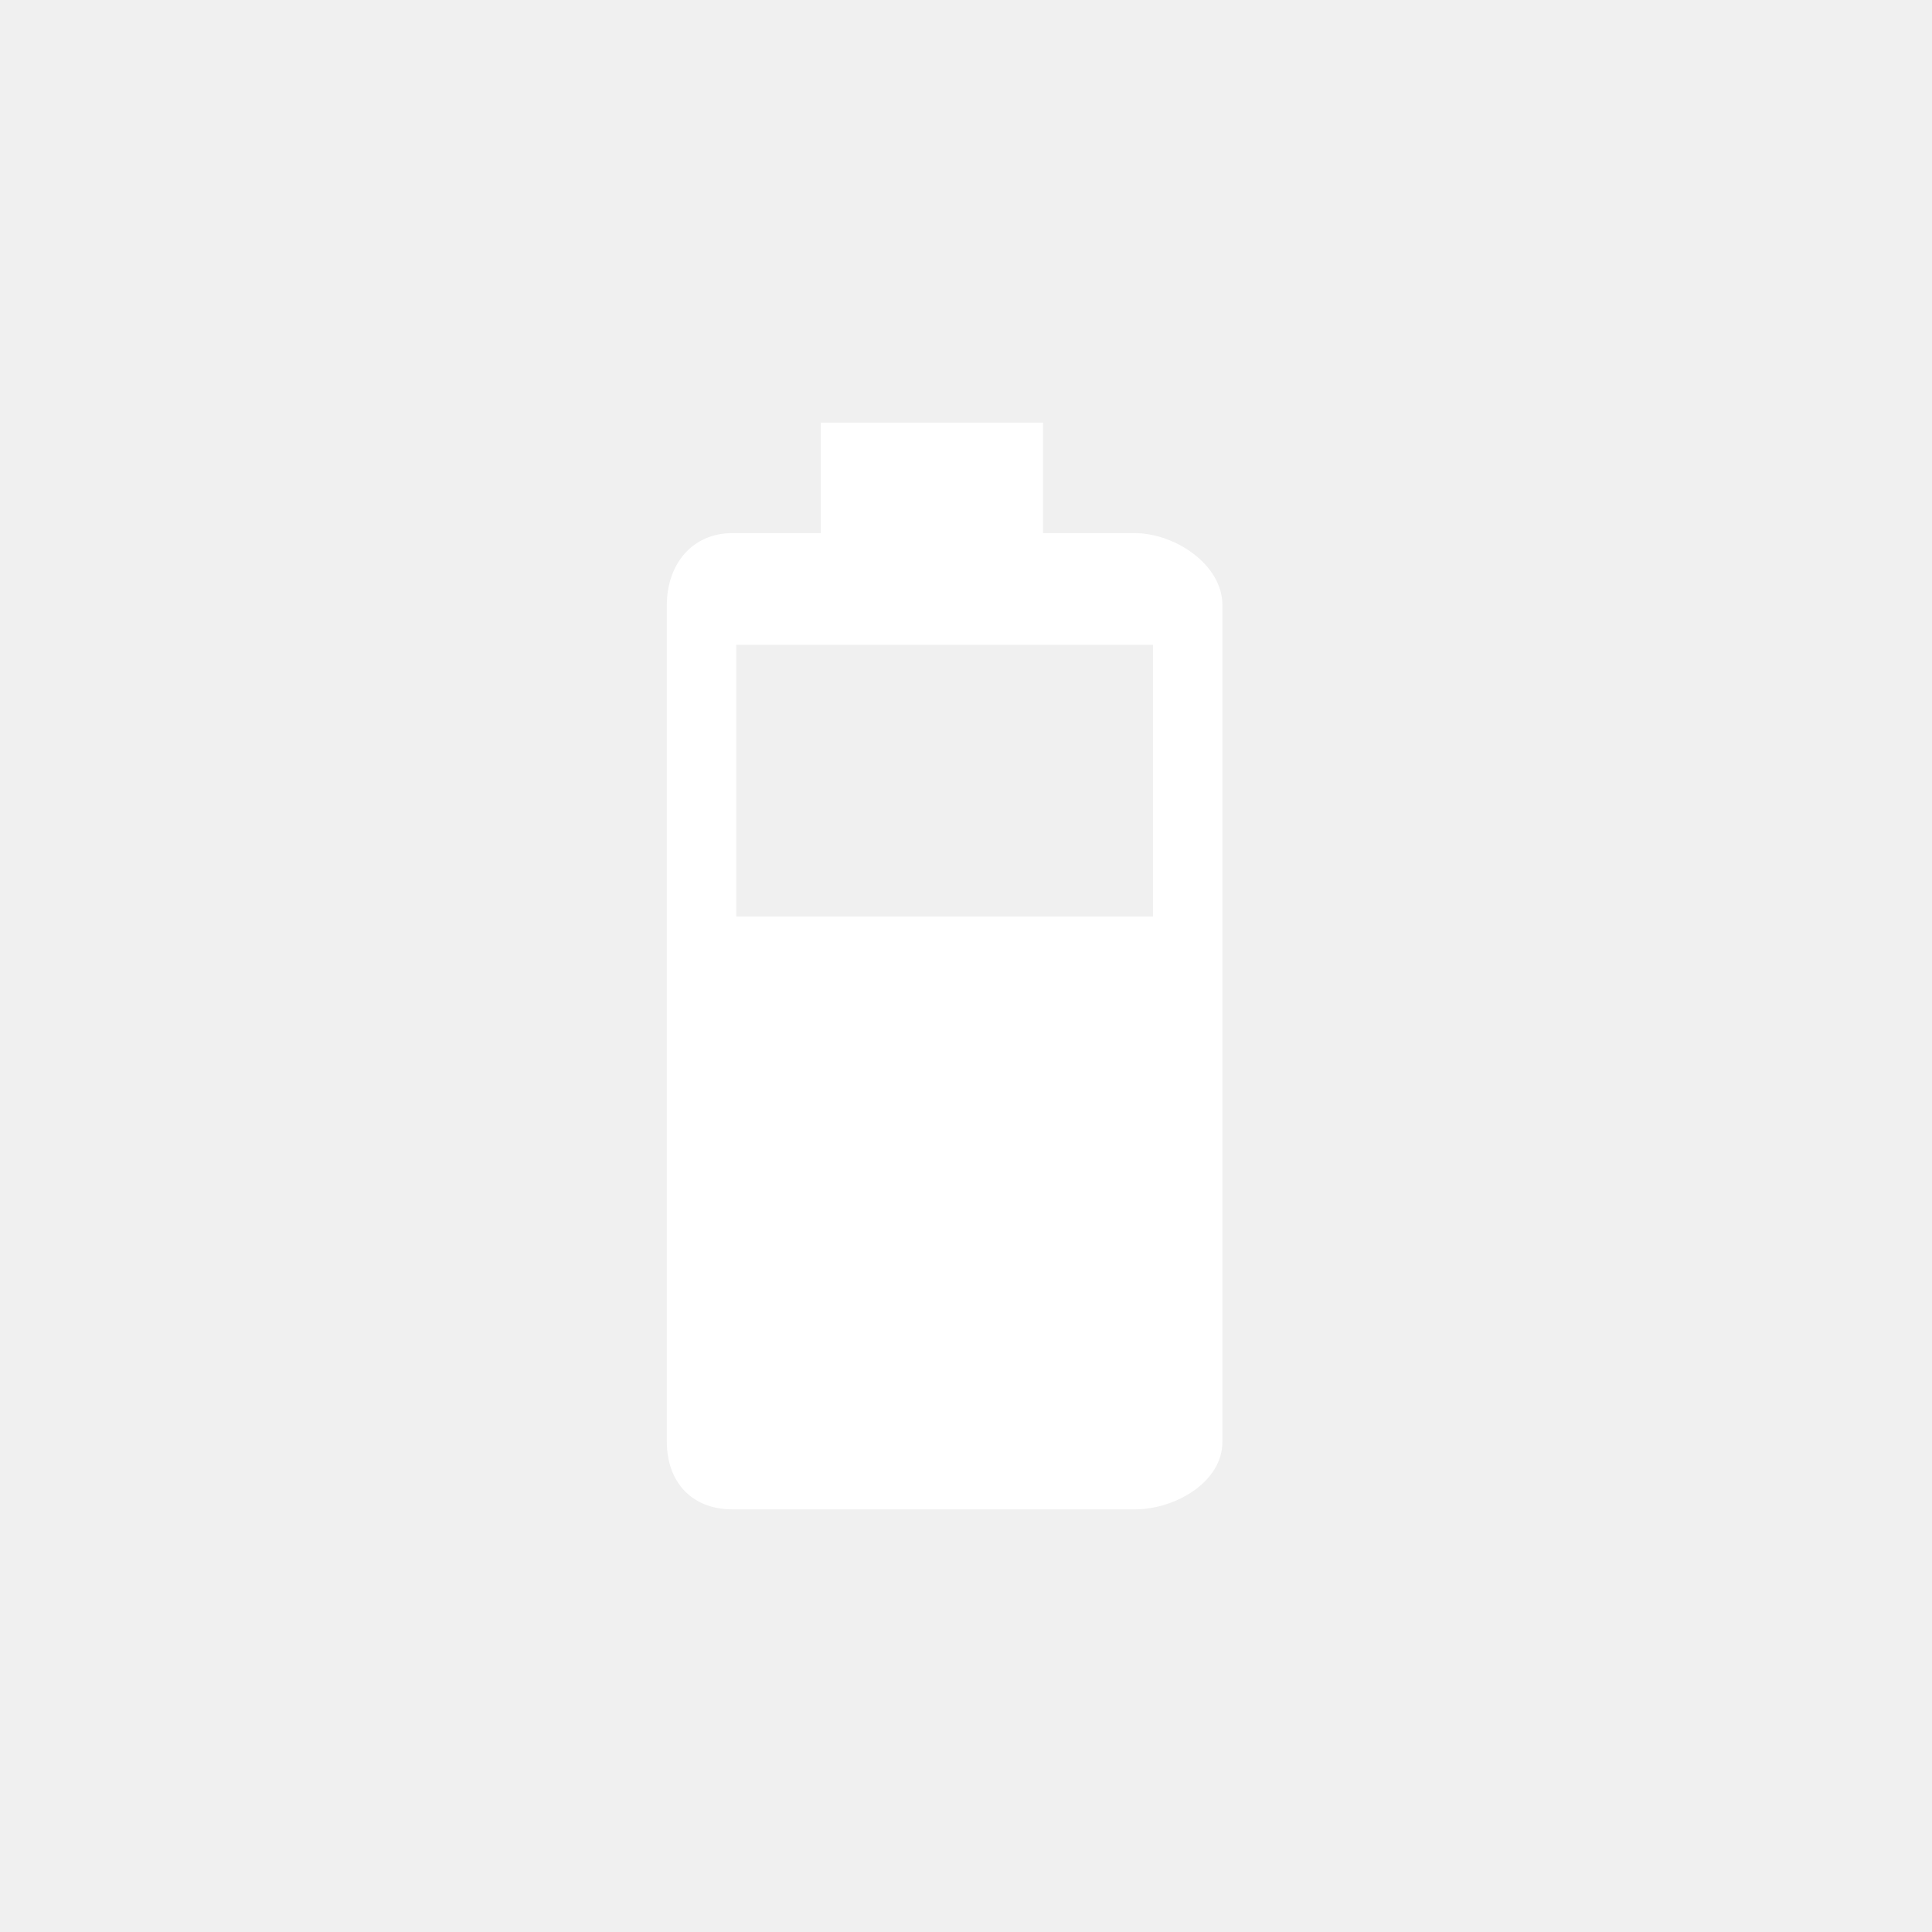
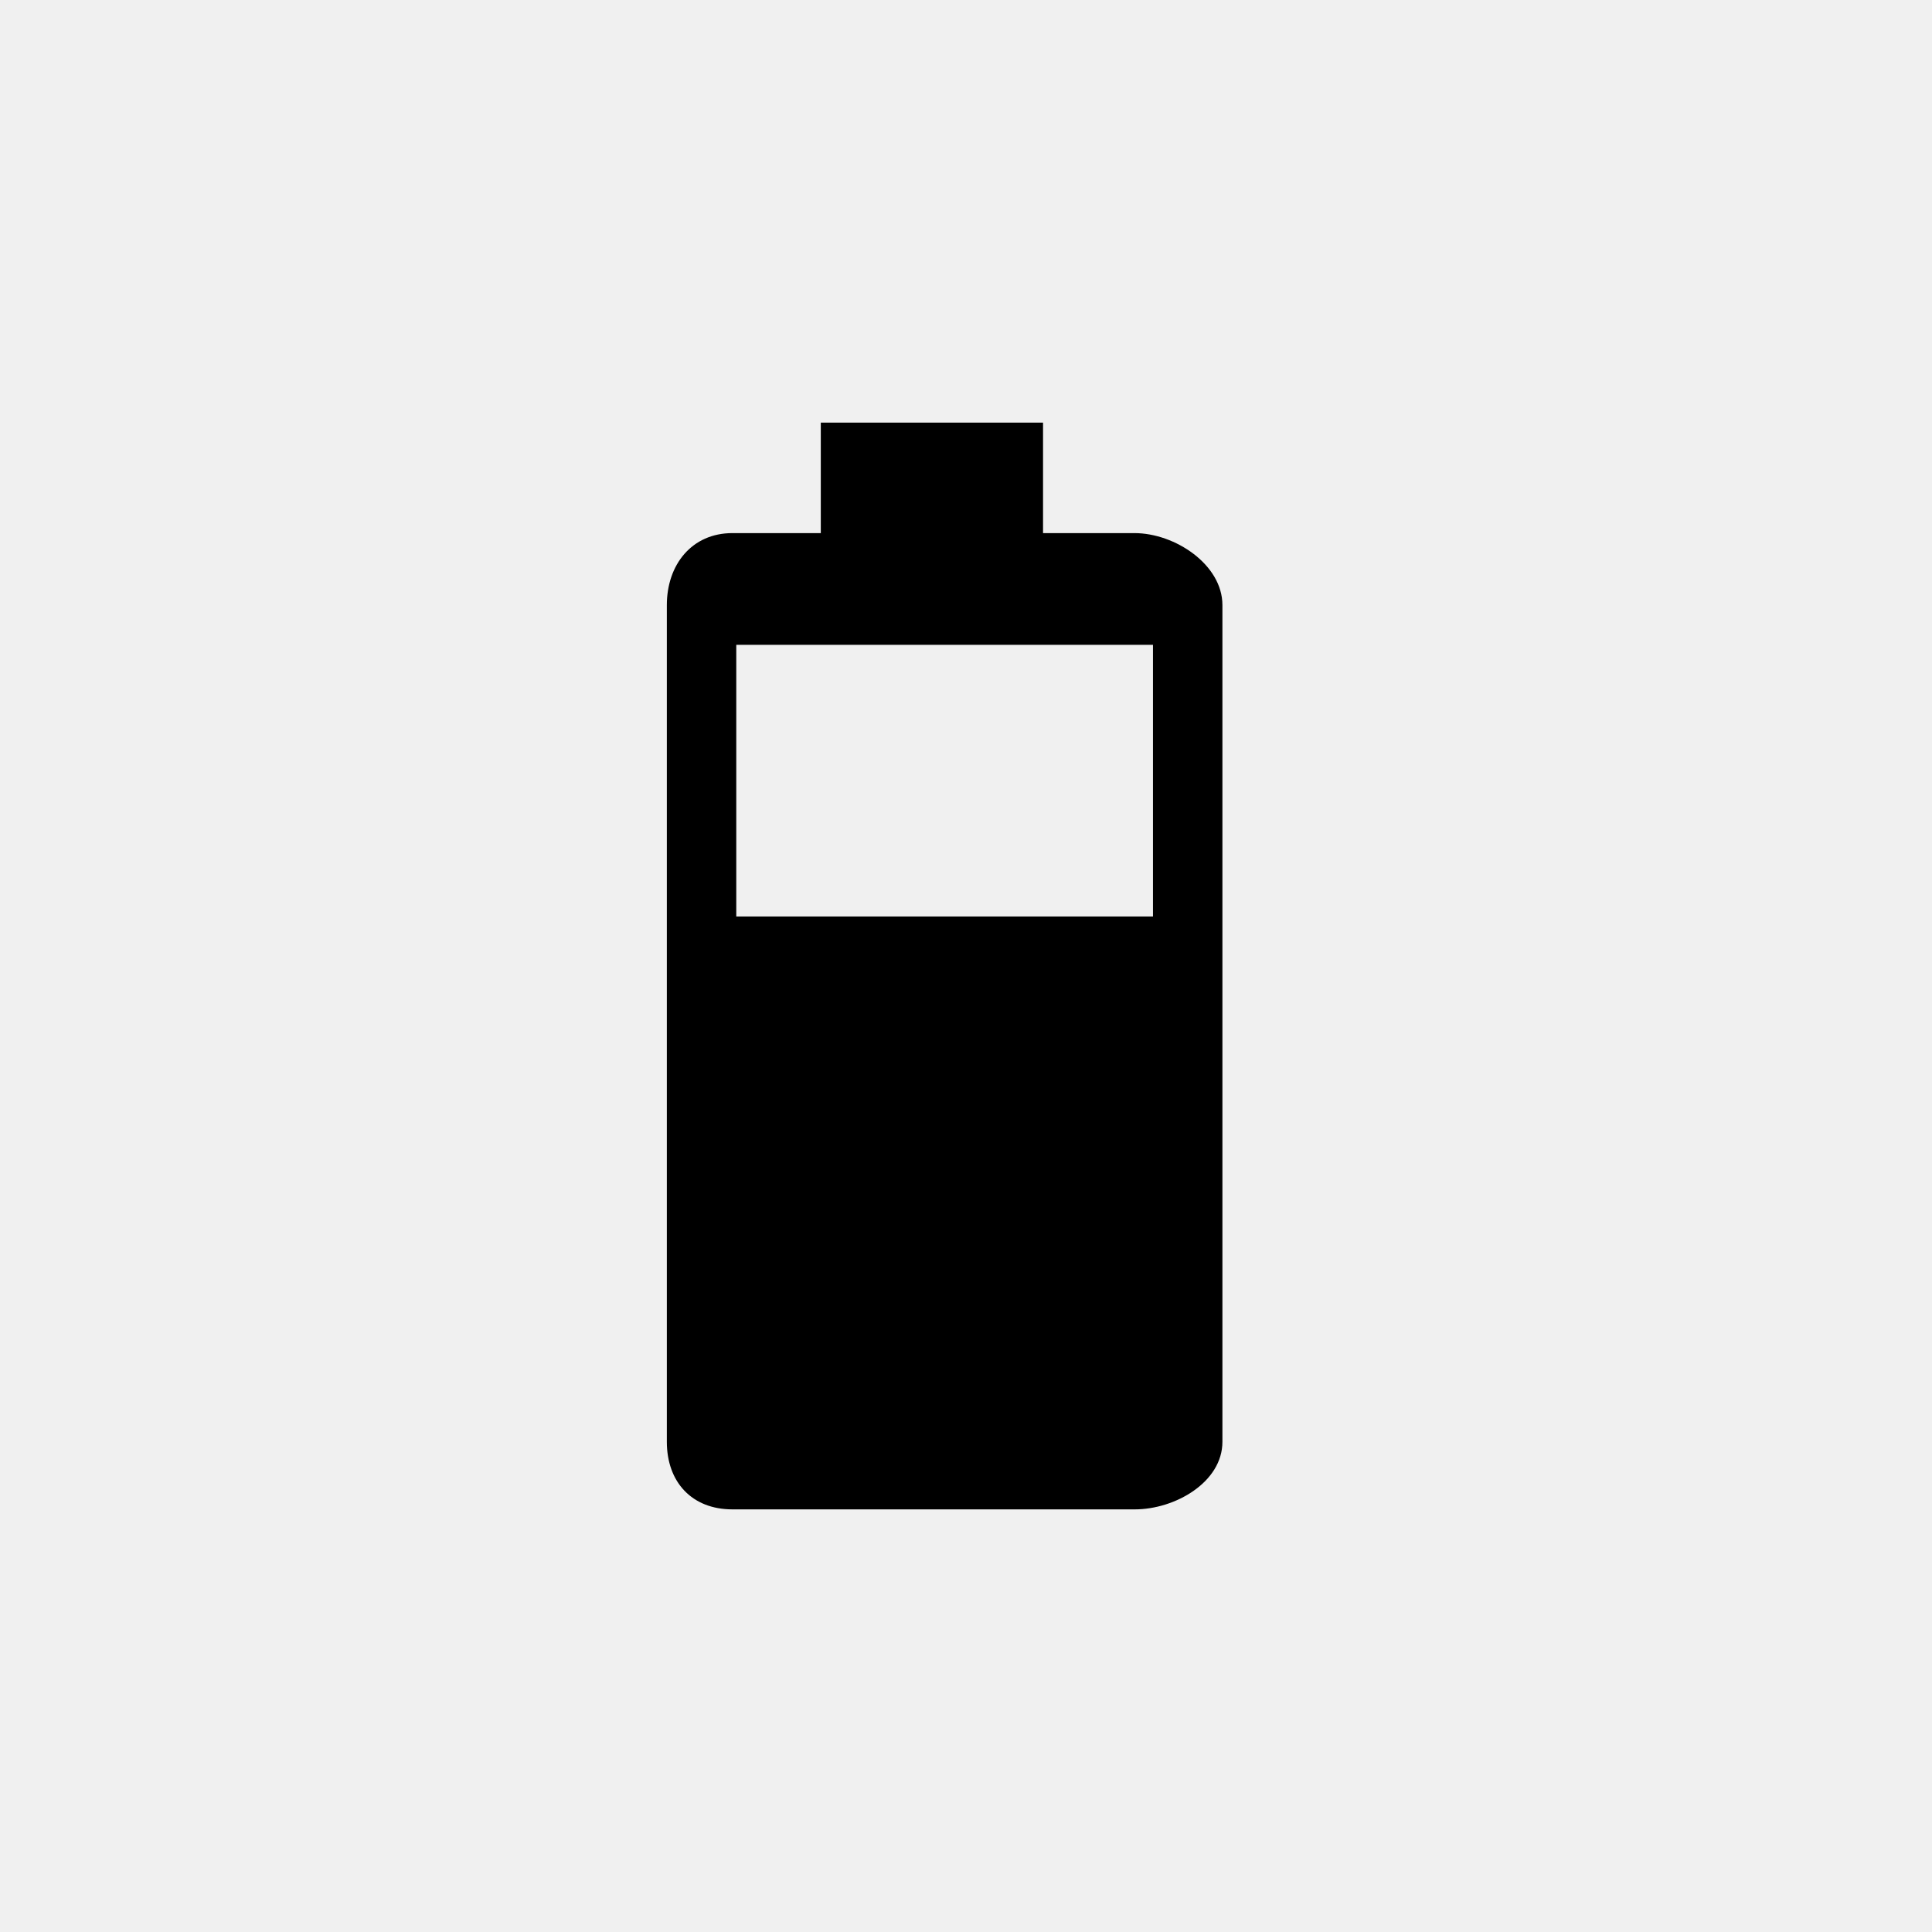
<svg xmlns="http://www.w3.org/2000/svg" width="32" height="32" viewBox="0 0 32 32" fill="none">
-   <path fill-rule="evenodd" clip-rule="evenodd" d="M12.195 15.18H19.097V10.68H12.195V15.18ZM18.79 8.83H17.276V7H13.595V8.83H12.131C11.458 8.83 11.045 9.353 11.045 10.022V23.881C11.045 24.546 11.458 25 12.131 25H18.796C19.463 25 20.247 24.55 20.247 23.881V10.022C20.247 9.353 19.463 8.83 18.79 8.83Z" fill="white" />
+   <path fill-rule="evenodd" clip-rule="evenodd" d="M12.195 15.18H19.097V10.68H12.195V15.18ZM18.79 8.83H17.276V7H13.595V8.83H12.131C11.458 8.83 11.045 9.353 11.045 10.022V23.881C11.045 24.546 11.458 25 12.131 25H18.796C19.463 25 20.247 24.55 20.247 23.881V10.022C20.247 9.353 19.463 8.83 18.79 8.83Z" fill="currentColor" />
</svg>
